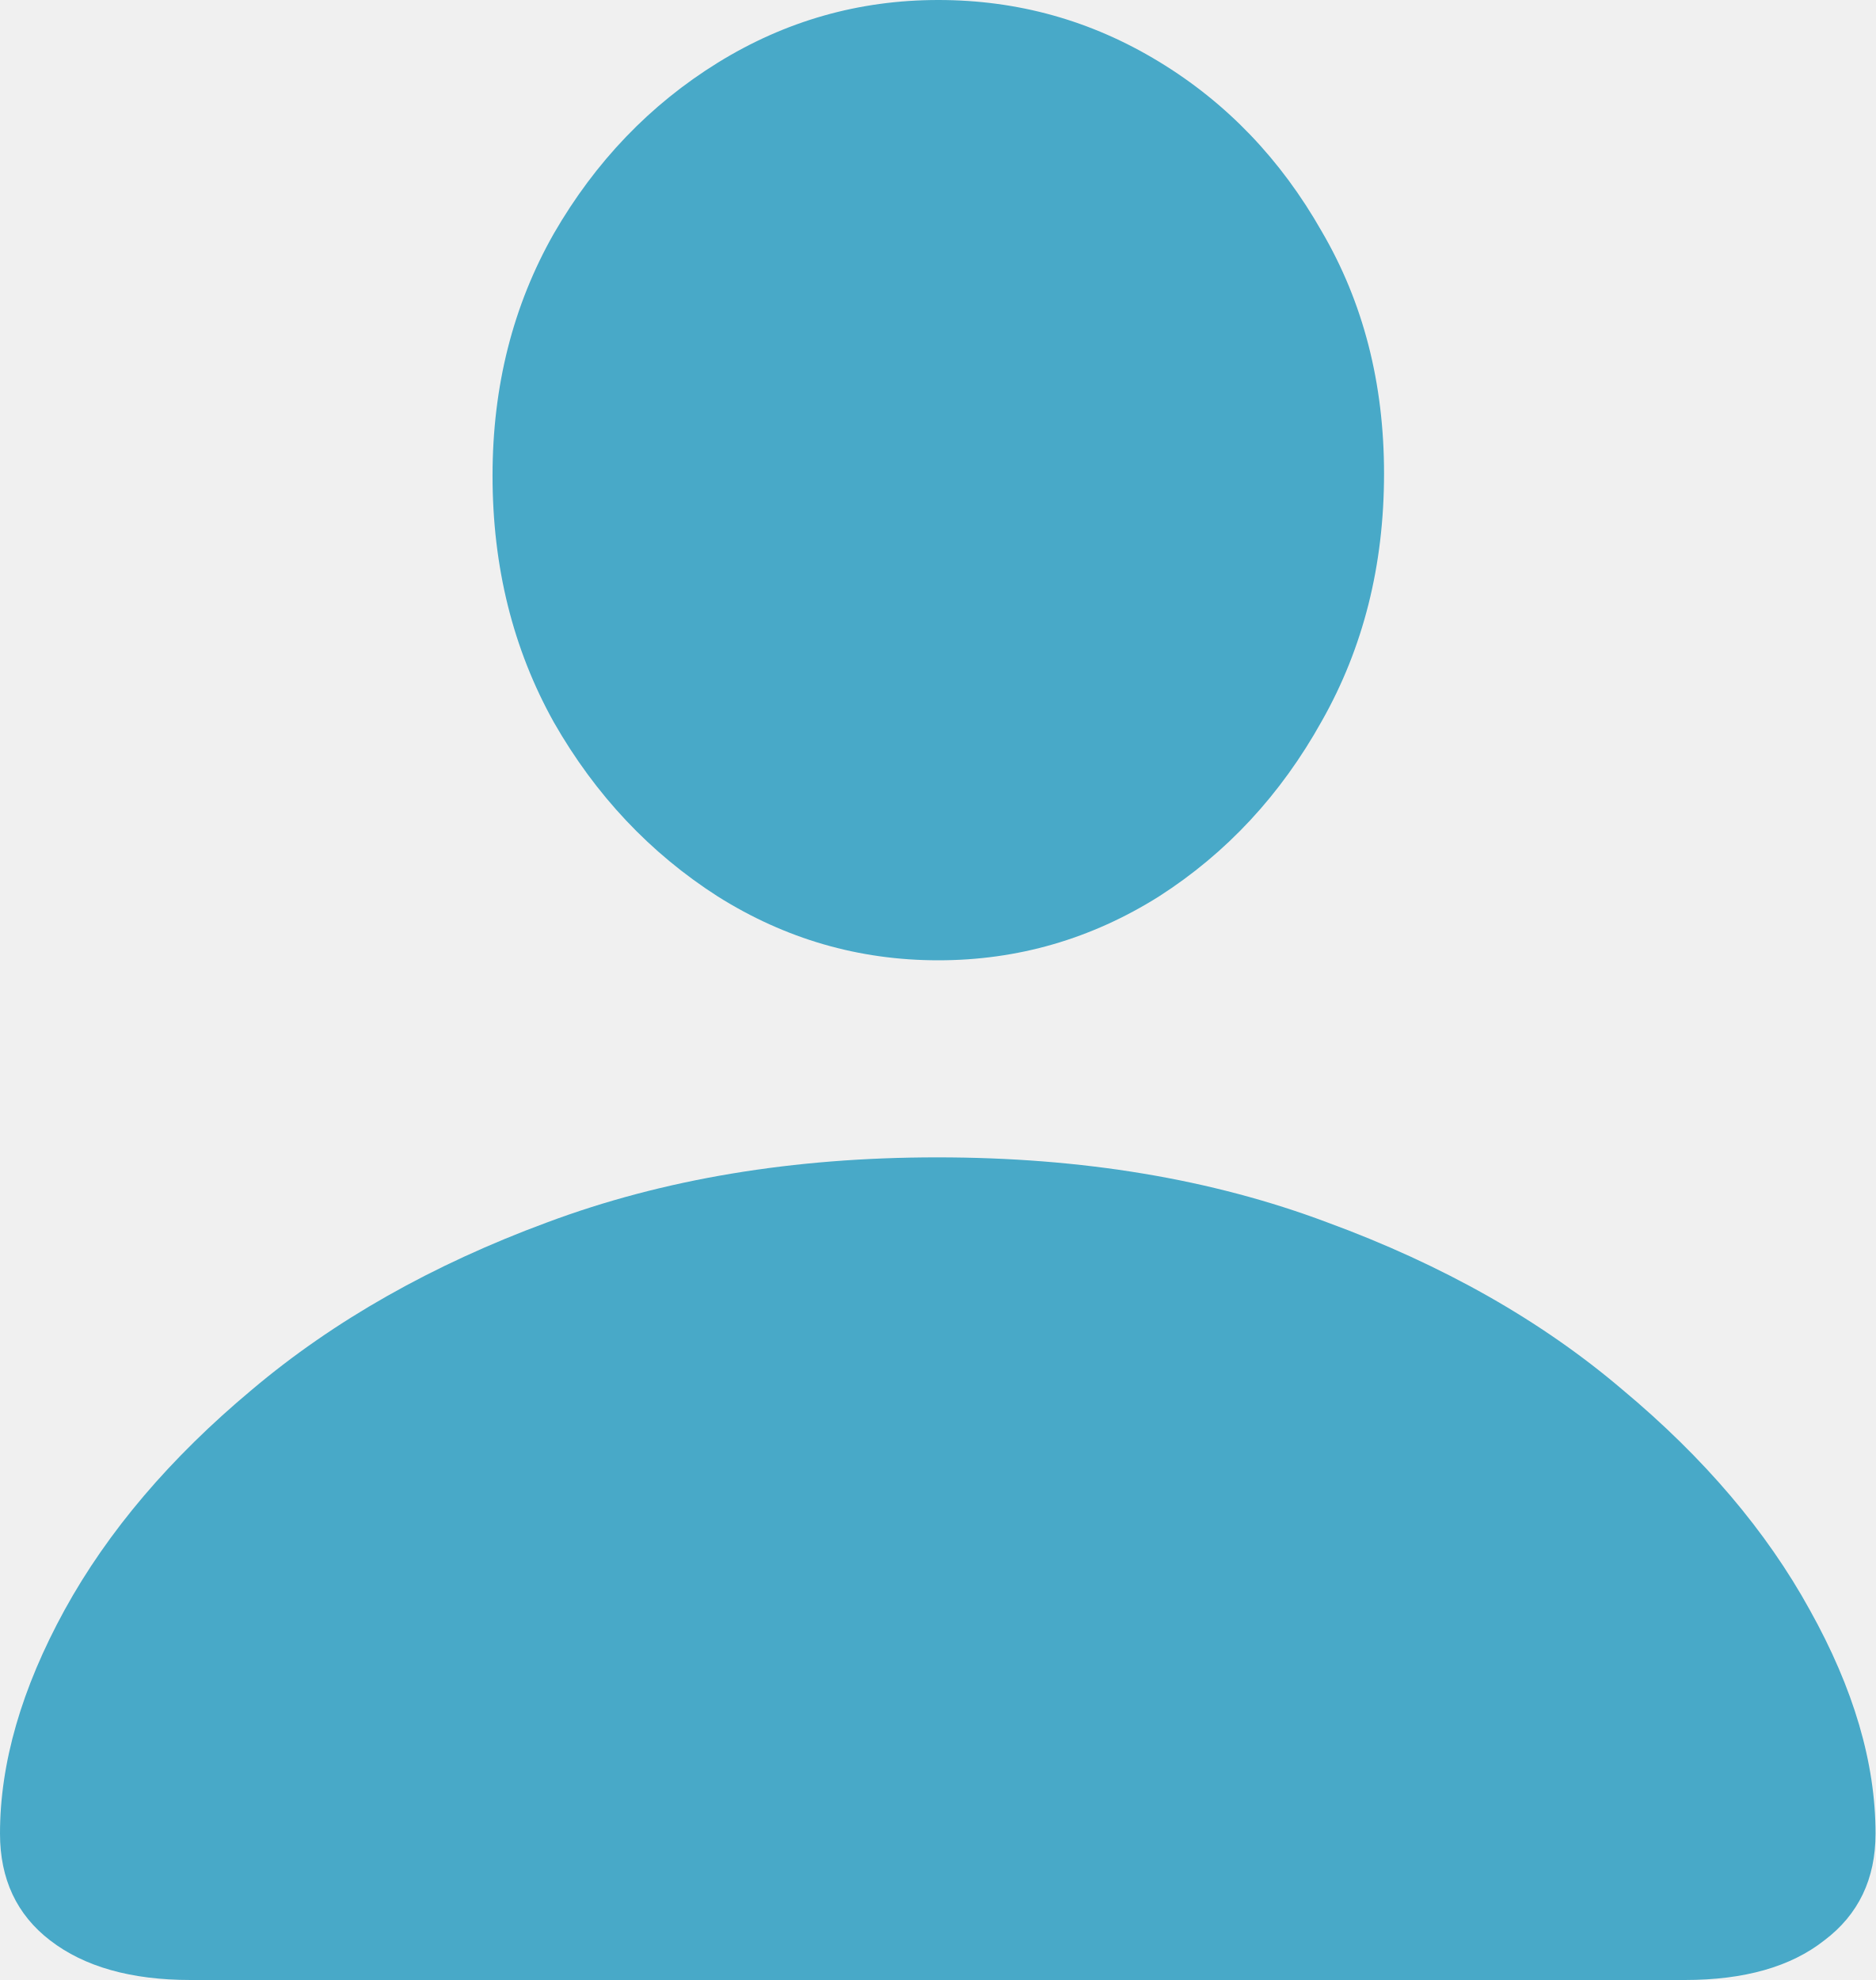
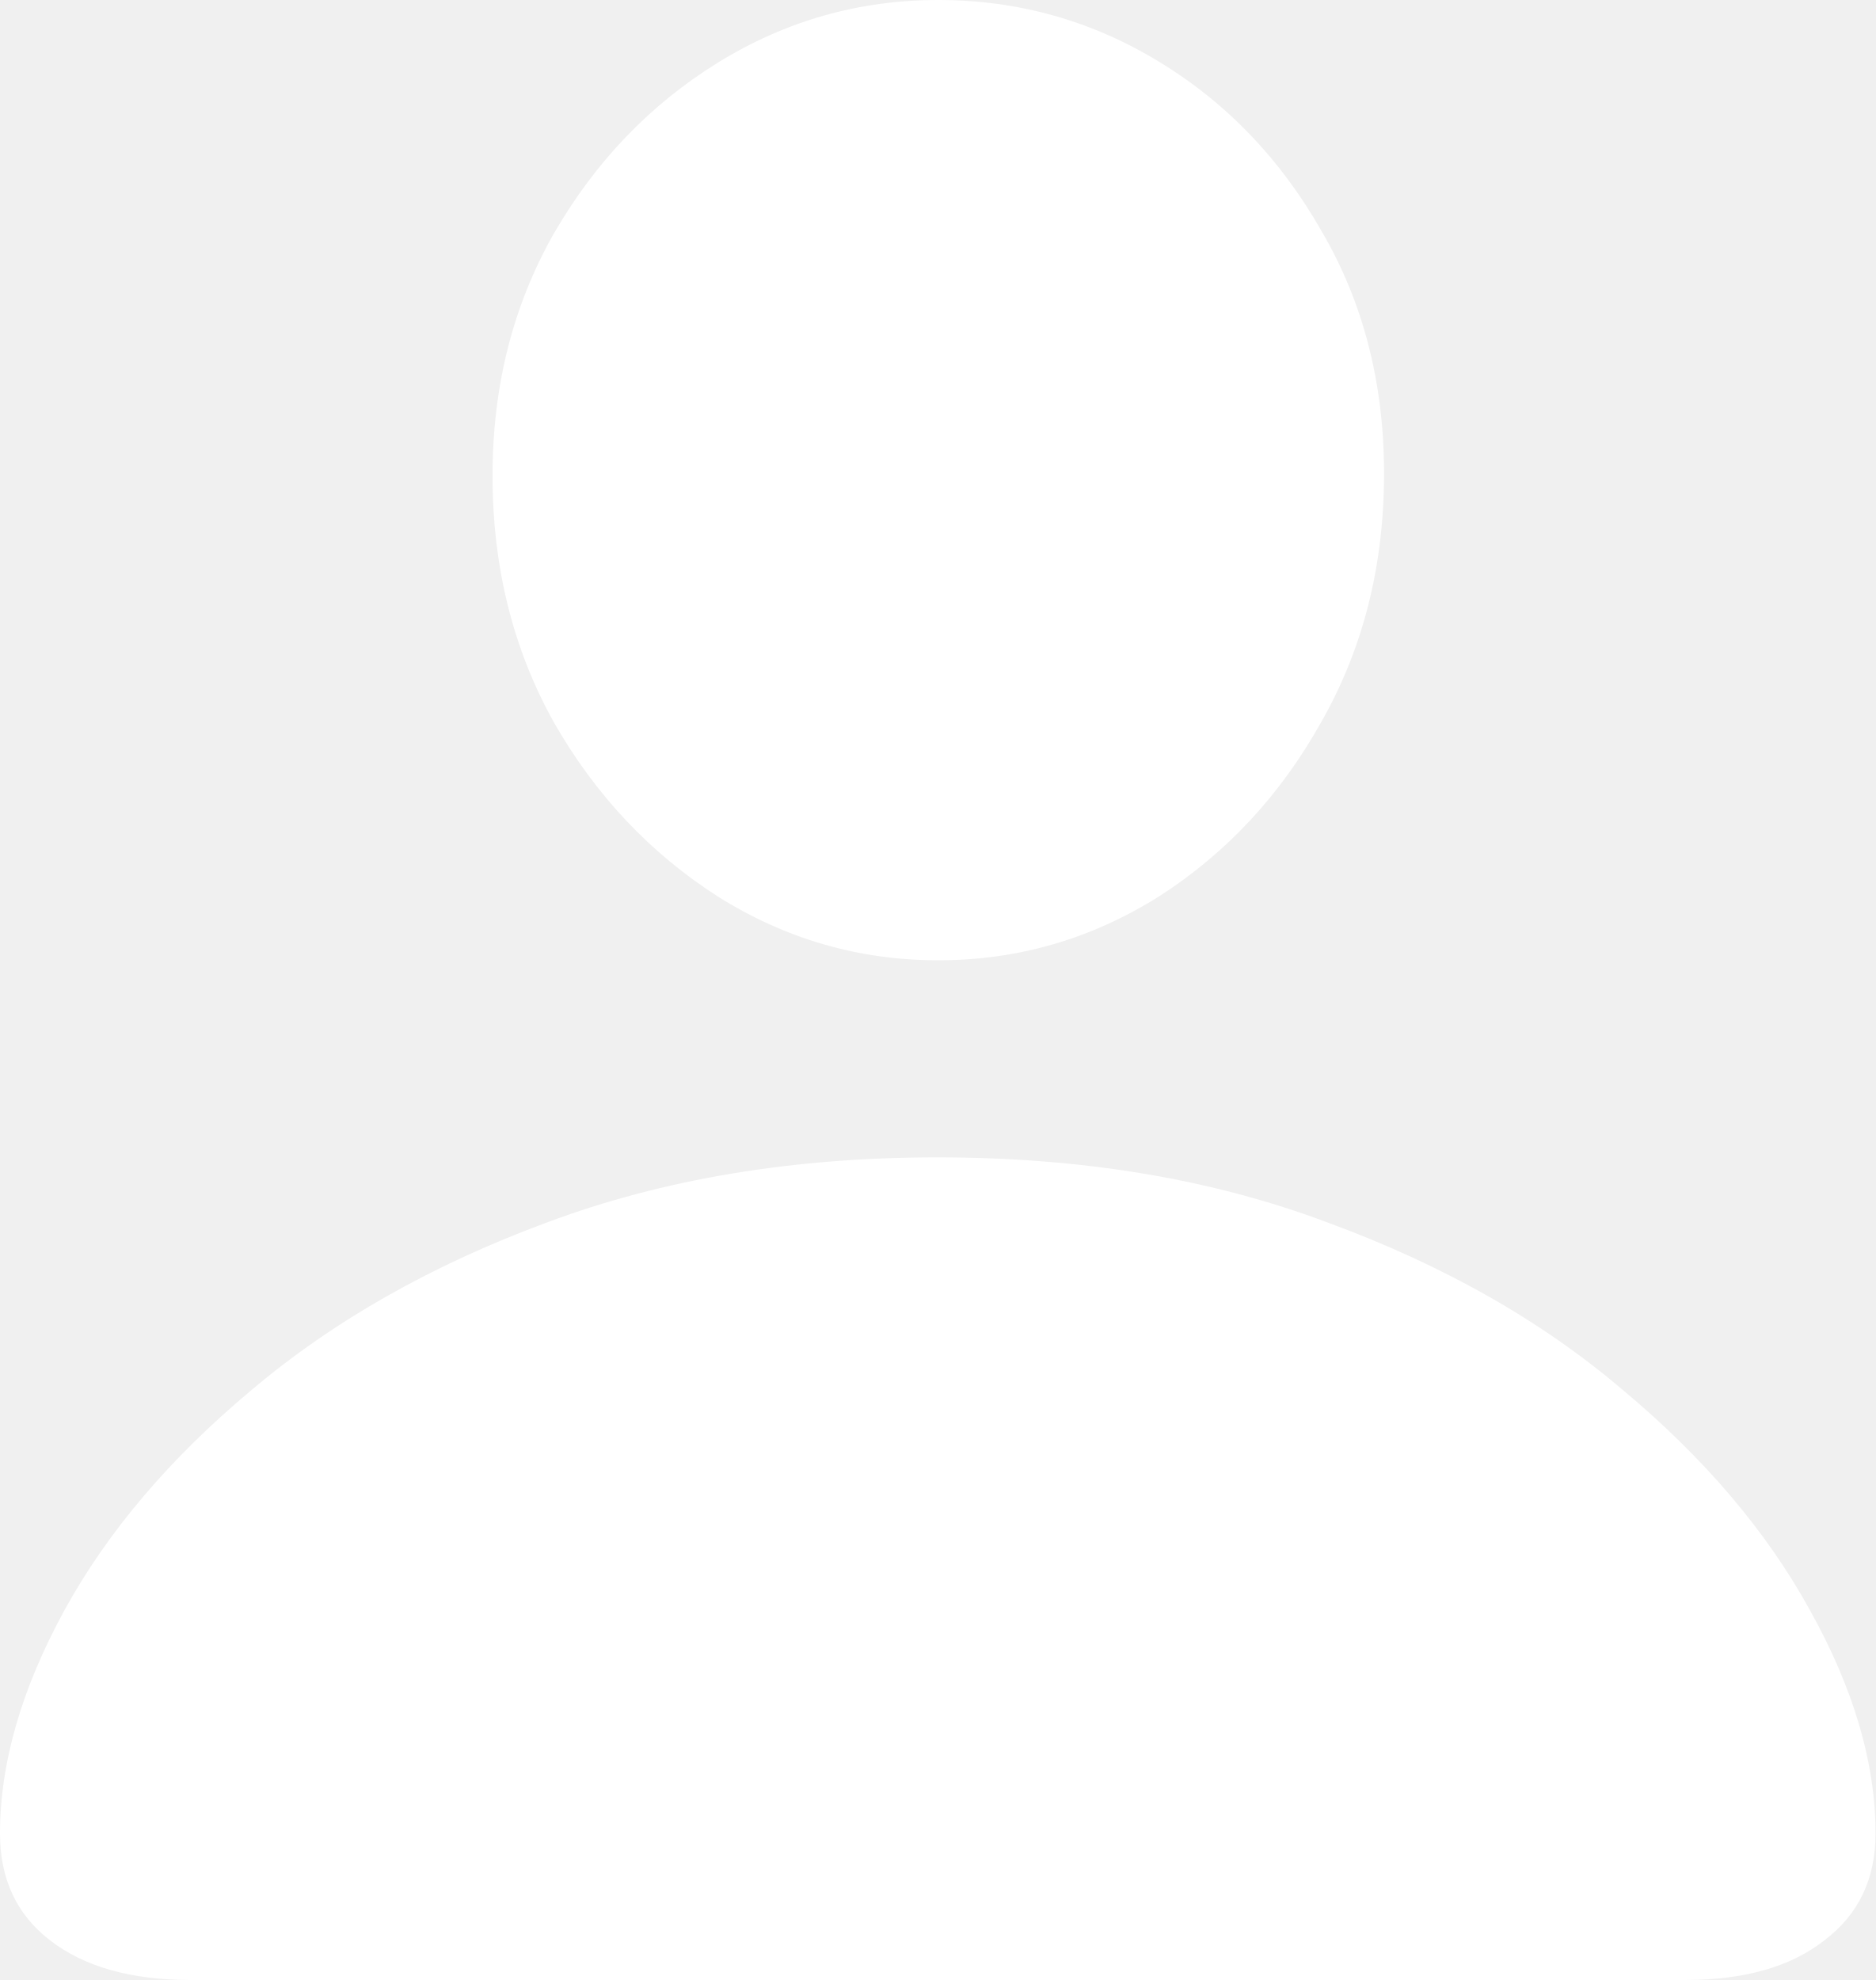
<svg xmlns="http://www.w3.org/2000/svg" width="18" height="19" viewBox="0 0 18 19" fill="none">
-   <path d="M1.829 19H16.171C16.741 19 17.187 18.873 17.508 18.62C17.836 18.373 18 18.031 18 17.595C18 16.918 17.79 16.203 17.369 15.449C16.955 14.696 16.357 13.991 15.572 13.336C14.795 12.674 13.85 12.138 12.738 11.73C11.633 11.314 10.385 11.106 8.995 11.106C7.611 11.106 6.364 11.314 5.251 11.73C4.146 12.138 3.201 12.674 2.417 13.336C1.633 13.991 1.034 14.696 0.62 15.449C0.207 16.203 0 16.918 0 17.595C0 18.031 0.16 18.373 0.481 18.62C0.809 18.873 1.258 19 1.829 19ZM9.005 9.215C9.768 9.215 10.474 9.01 11.123 8.602C11.772 8.186 12.292 7.626 12.684 6.922C13.084 6.217 13.283 5.425 13.283 4.544C13.283 3.677 13.084 2.902 12.684 2.219C12.292 1.529 11.772 0.986 11.123 0.592C10.474 0.197 9.768 0 9.005 0C8.242 0 7.537 0.201 6.888 0.602C6.239 1.004 5.715 1.55 5.316 2.24C4.923 2.931 4.727 3.706 4.727 4.565C4.727 5.439 4.923 6.228 5.316 6.932C5.715 7.63 6.239 8.186 6.888 8.602C7.537 9.01 8.242 9.215 9.005 9.215Z" fill="#48A9C8" />
+   <path d="M1.829 19H16.171C16.741 19 17.187 18.873 17.508 18.62C17.836 18.373 18 18.031 18 17.595C18 16.918 17.79 16.203 17.369 15.449C16.955 14.696 16.357 13.991 15.572 13.336C14.795 12.674 13.85 12.138 12.738 11.73C11.633 11.314 10.385 11.106 8.995 11.106C7.611 11.106 6.364 11.314 5.251 11.73C4.146 12.138 3.201 12.674 2.417 13.336C1.633 13.991 1.034 14.696 0.62 15.449C0.207 16.203 0 16.918 0 17.595C0 18.031 0.16 18.373 0.481 18.62C0.809 18.873 1.258 19 1.829 19ZM9.005 9.215C9.768 9.215 10.474 9.01 11.123 8.602C11.772 8.186 12.292 7.626 12.684 6.922C13.084 6.217 13.283 5.425 13.283 4.544C13.283 3.677 13.084 2.902 12.684 2.219C12.292 1.529 11.772 0.986 11.123 0.592C10.474 0.197 9.768 0 9.005 0C8.242 0 7.537 0.201 6.888 0.602C6.239 1.004 5.715 1.55 5.316 2.24C4.923 2.931 4.727 3.706 4.727 4.565C4.727 5.439 4.923 6.228 5.316 6.932C5.715 7.63 6.239 8.186 6.888 8.602C7.537 9.01 8.242 9.215 9.005 9.215Z" fill="white" />
</svg>
